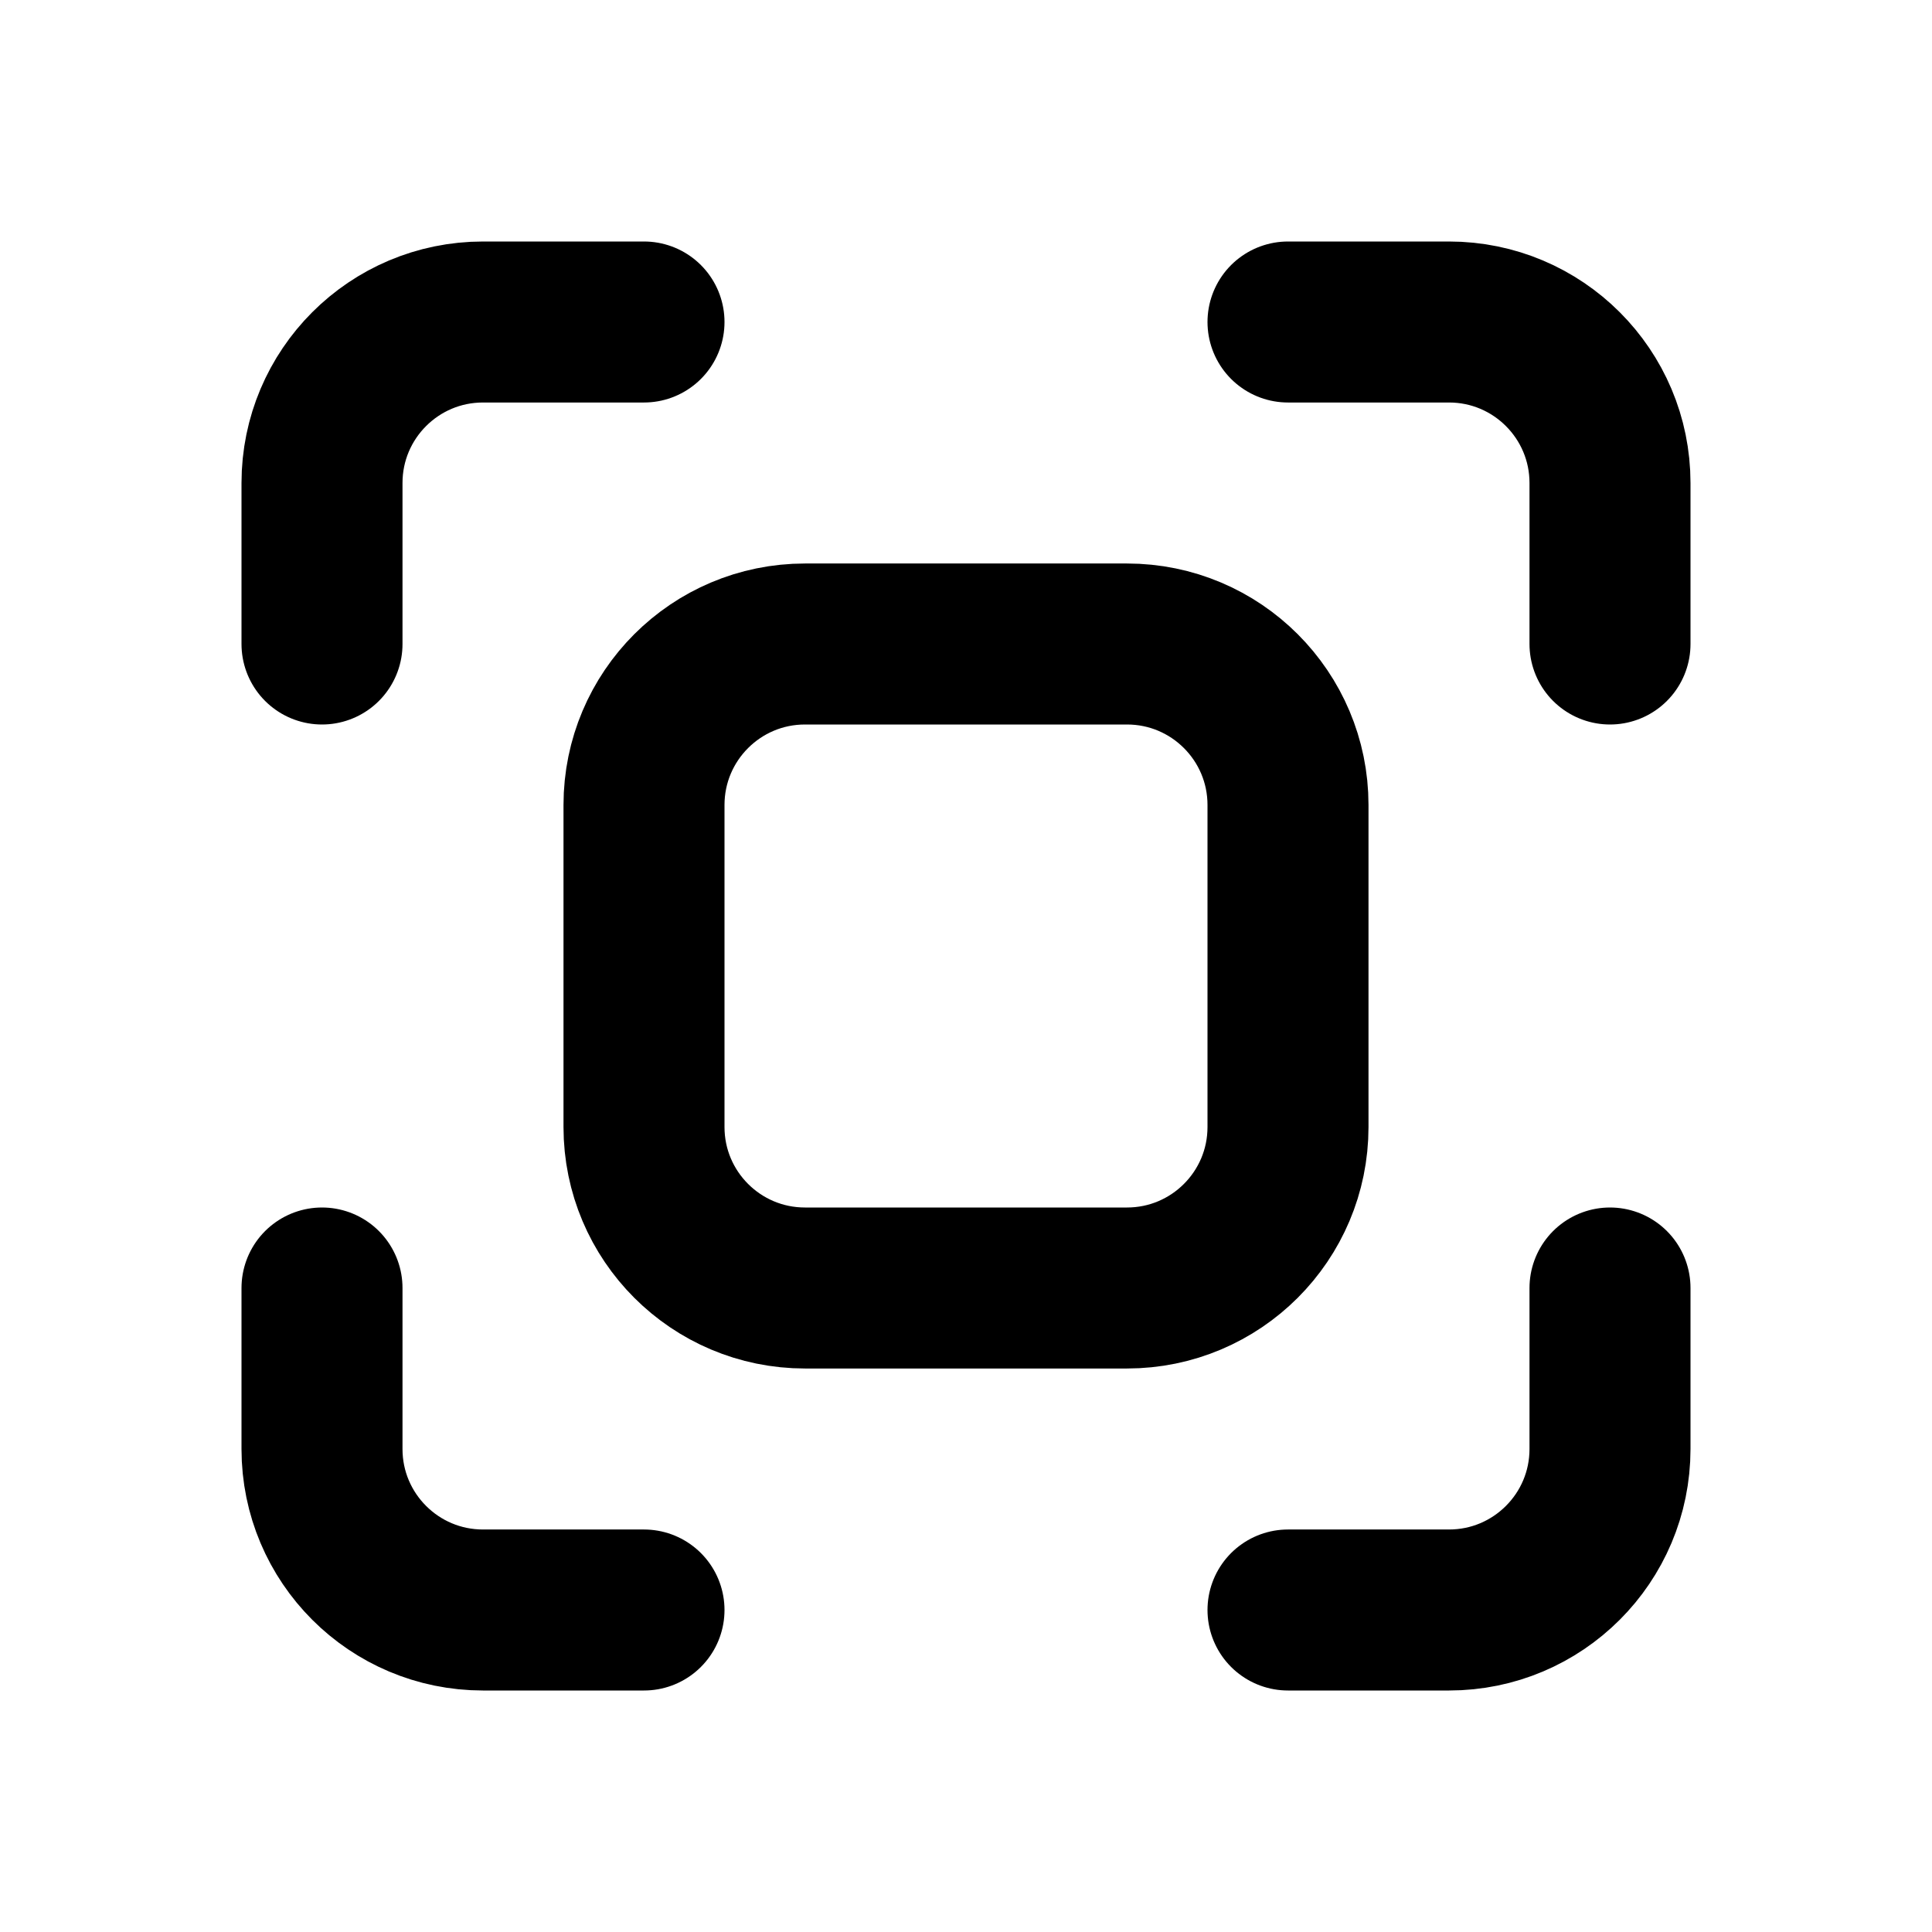
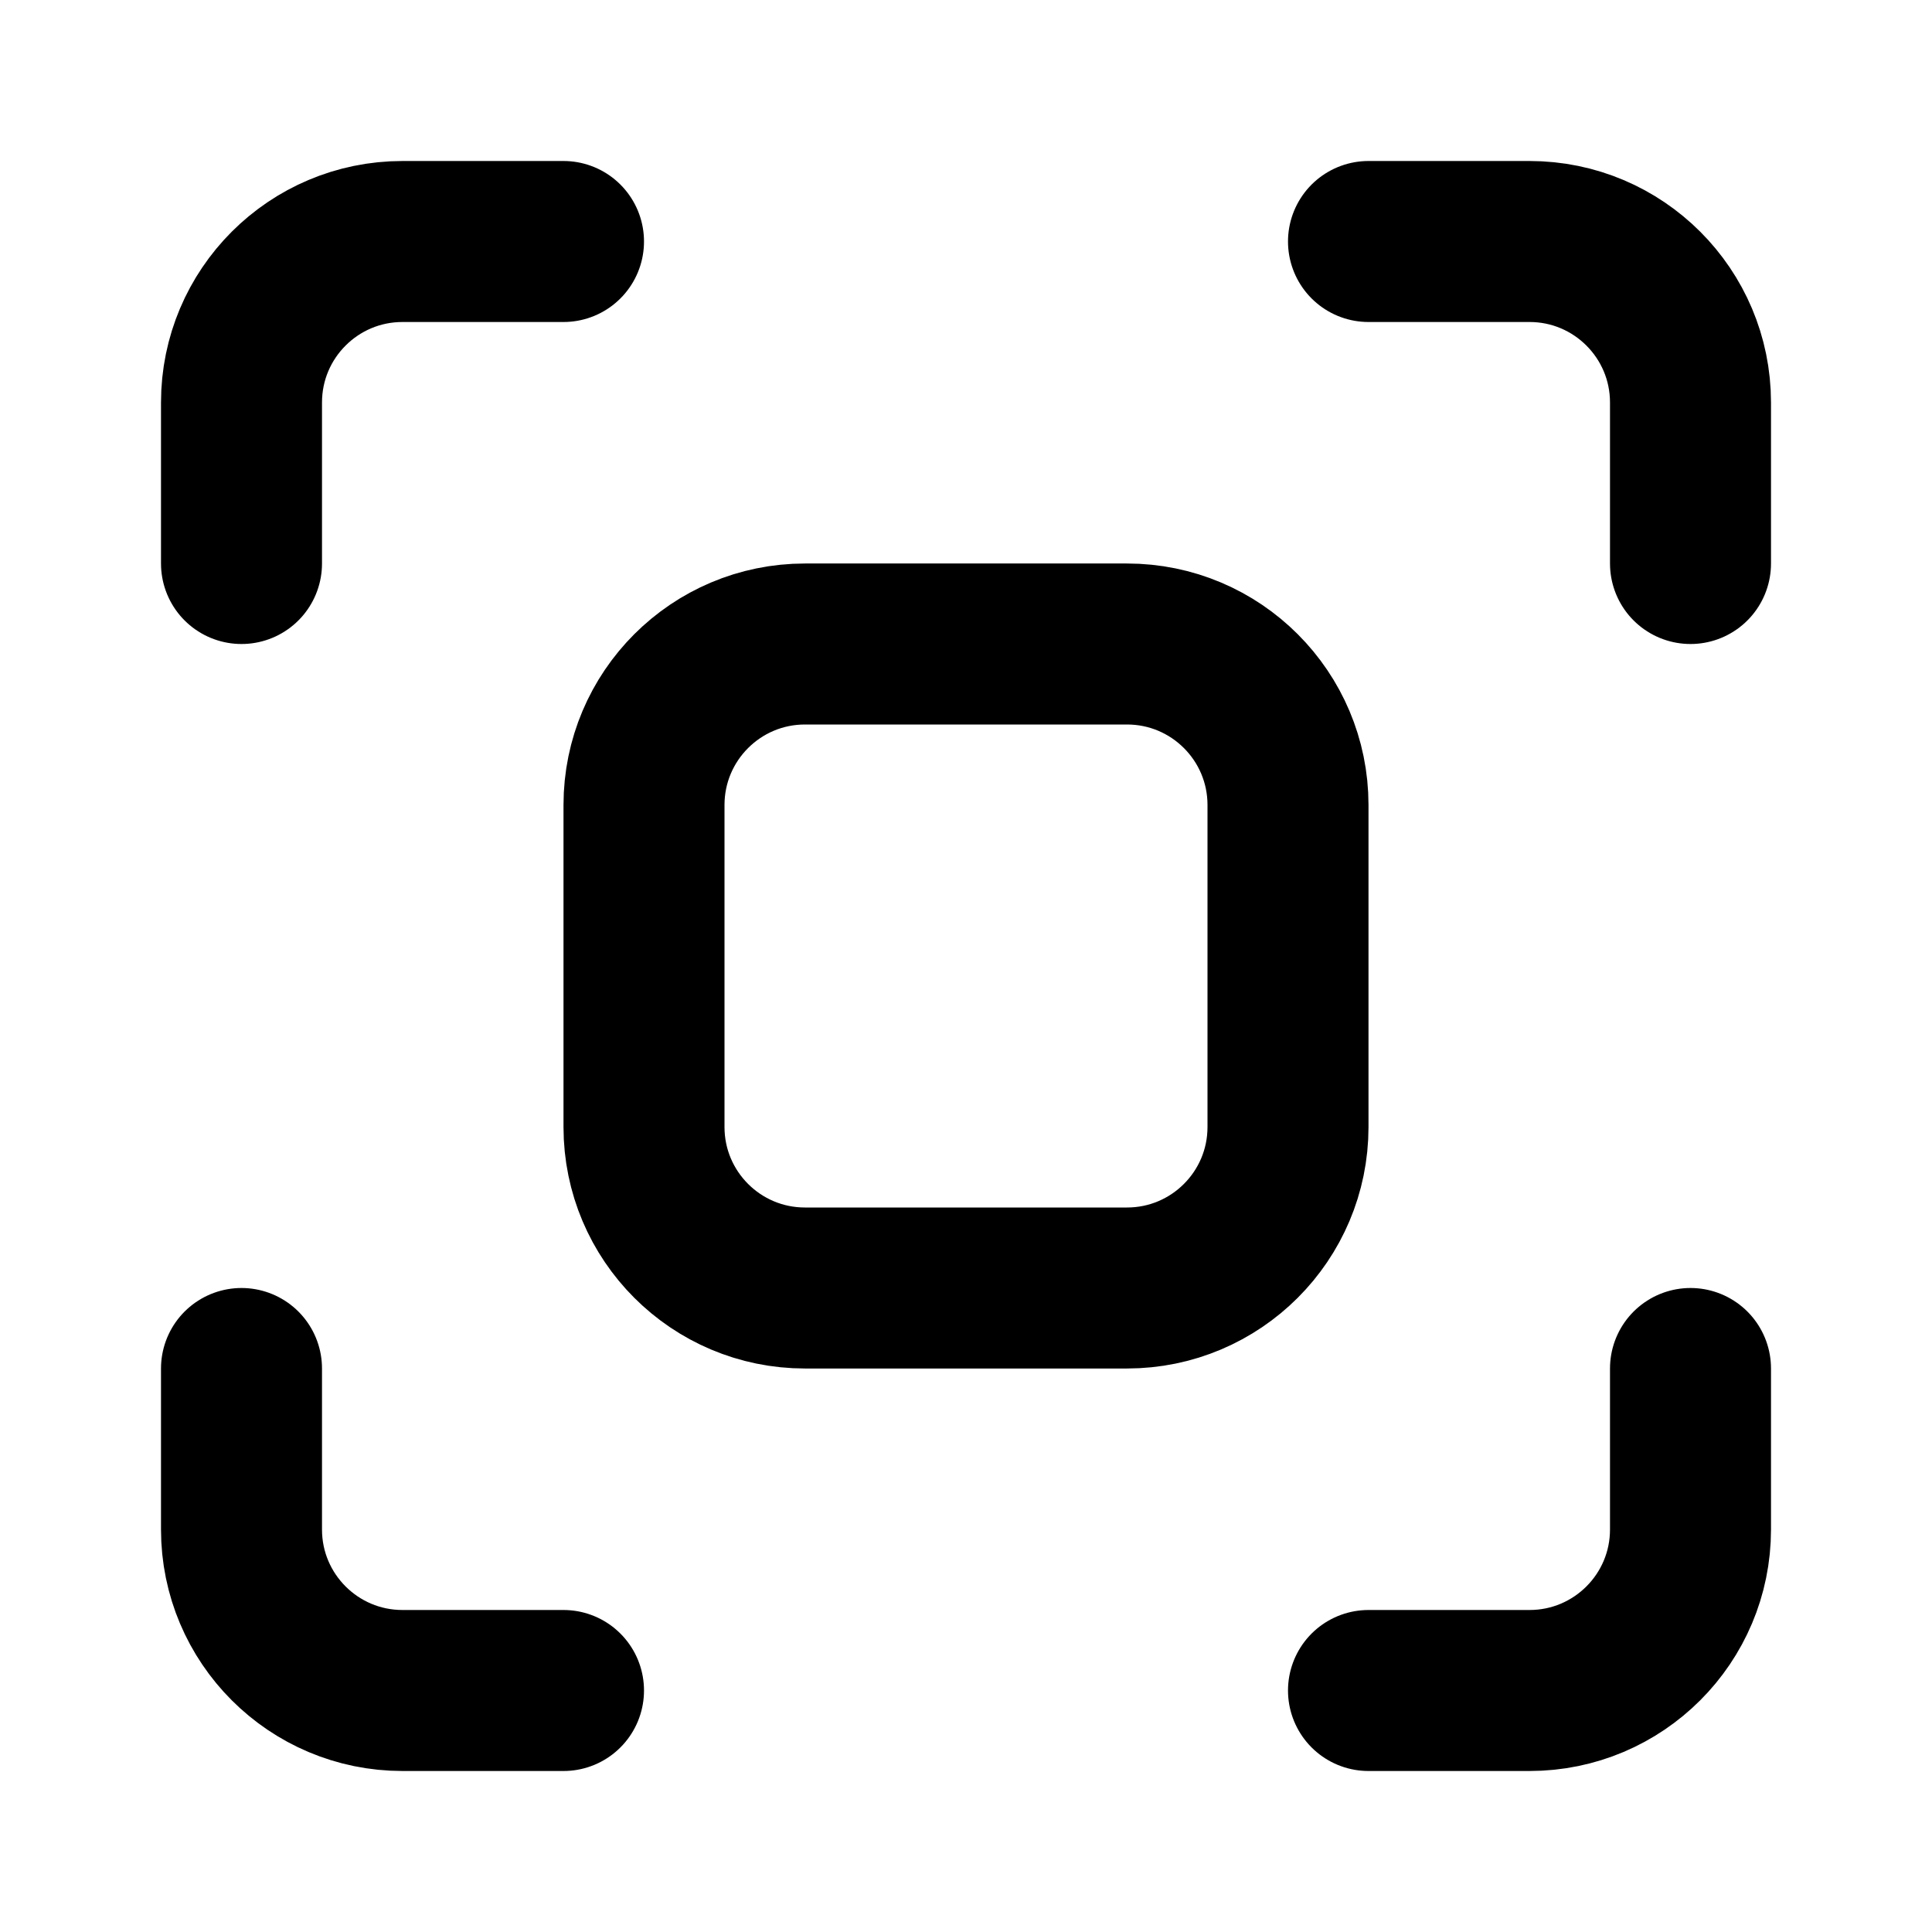
<svg xmlns="http://www.w3.org/2000/svg" fill="none" stroke="currentColor" stroke-linecap="round" stroke-linejoin="round" stroke-width="2" viewBox="0 0 24 24">
  <path stroke="none" d="M0 0h24v24H0z" />
-   <path d="M4 8V6a2 2 0 0 1 2-2h2M4 16v2a2 2 0 0 0 2 2h2M16 4h2a2 2 0 0 1 2 2v2M16 20h2a2 2 0 0 0 2-2v-2M8 10a2 2 0 0 1 2-2h4a2 2 0 0 1 2 2v4a2 2 0 0 1-2 2h-4a2 2 0 0 1-2-2z" />
+   <path d="M8 10a2 2 0 0 1 2-2h4a2 2 0 0 1 2 2v4a2 2 0 0 1-2 2h-4a2 2 0 0 1-2-2zM3 7V5a2 2 0 0 1 2-2h2M3 17v2a2 2 0 0 0 2 2h2M17 3h2a2 2 0 0 1 2 2v2M17 21h2a2 2 0 0 0 2-2v-2" />
</svg>
